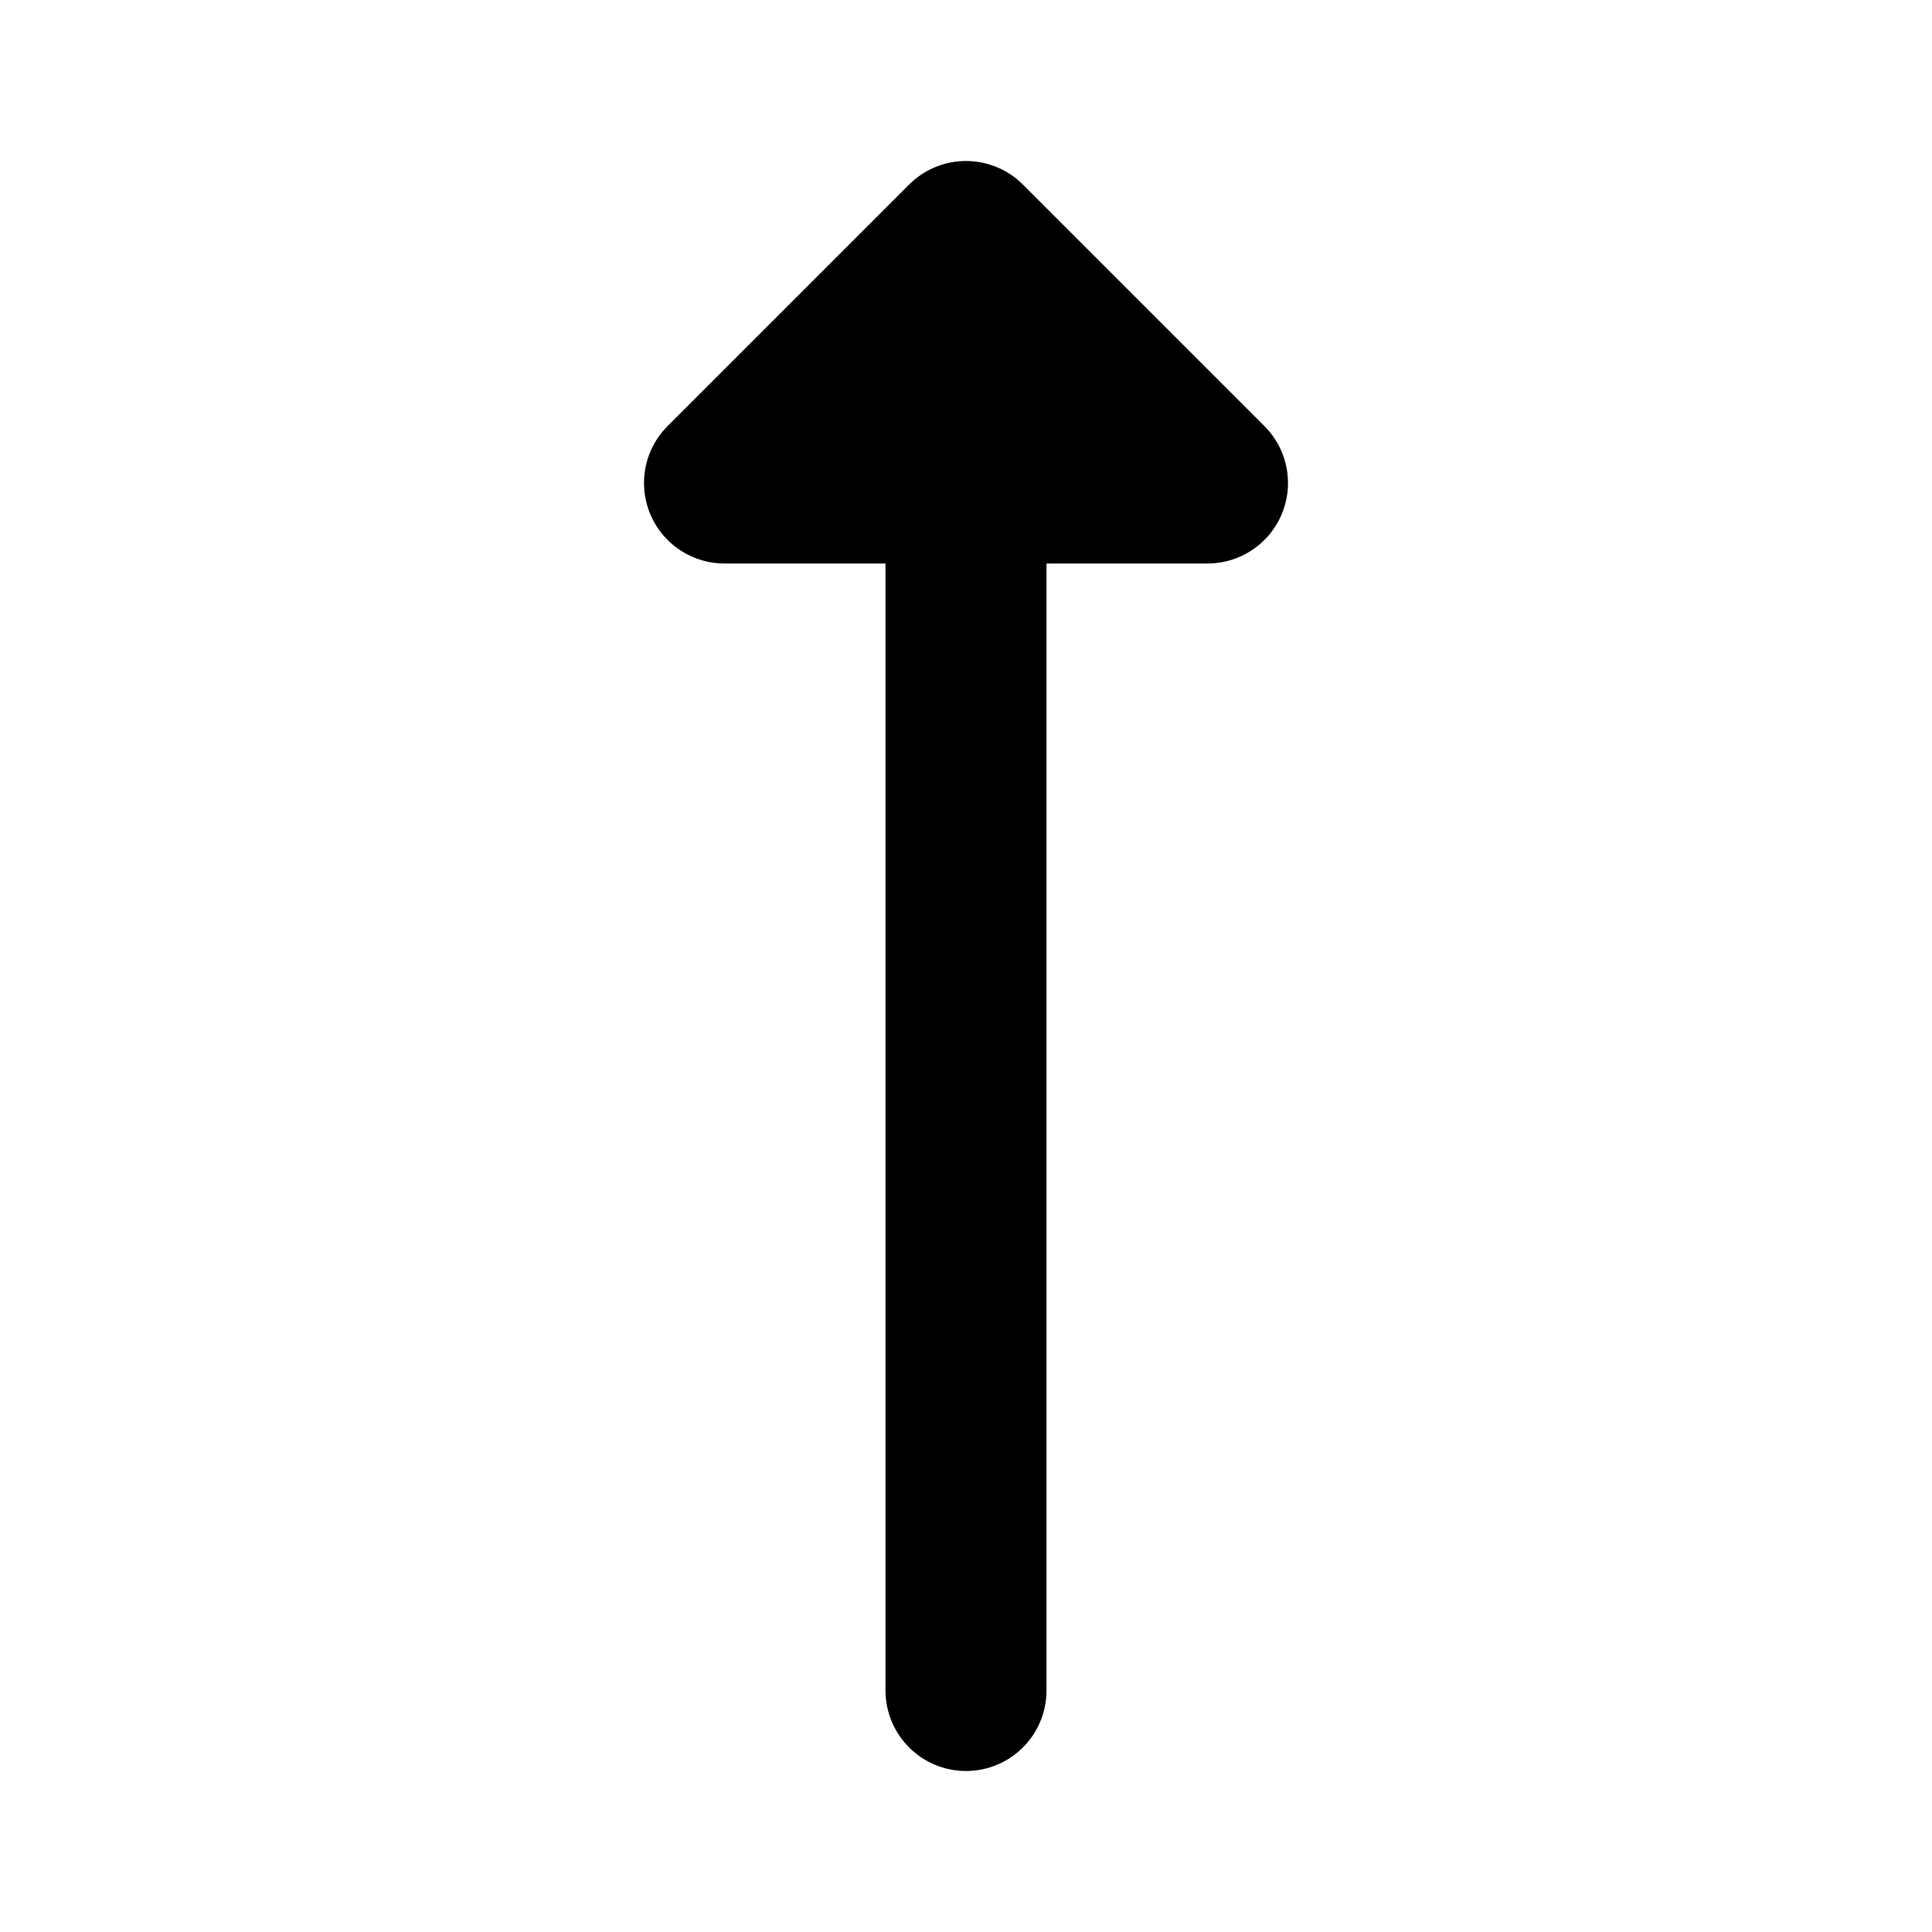
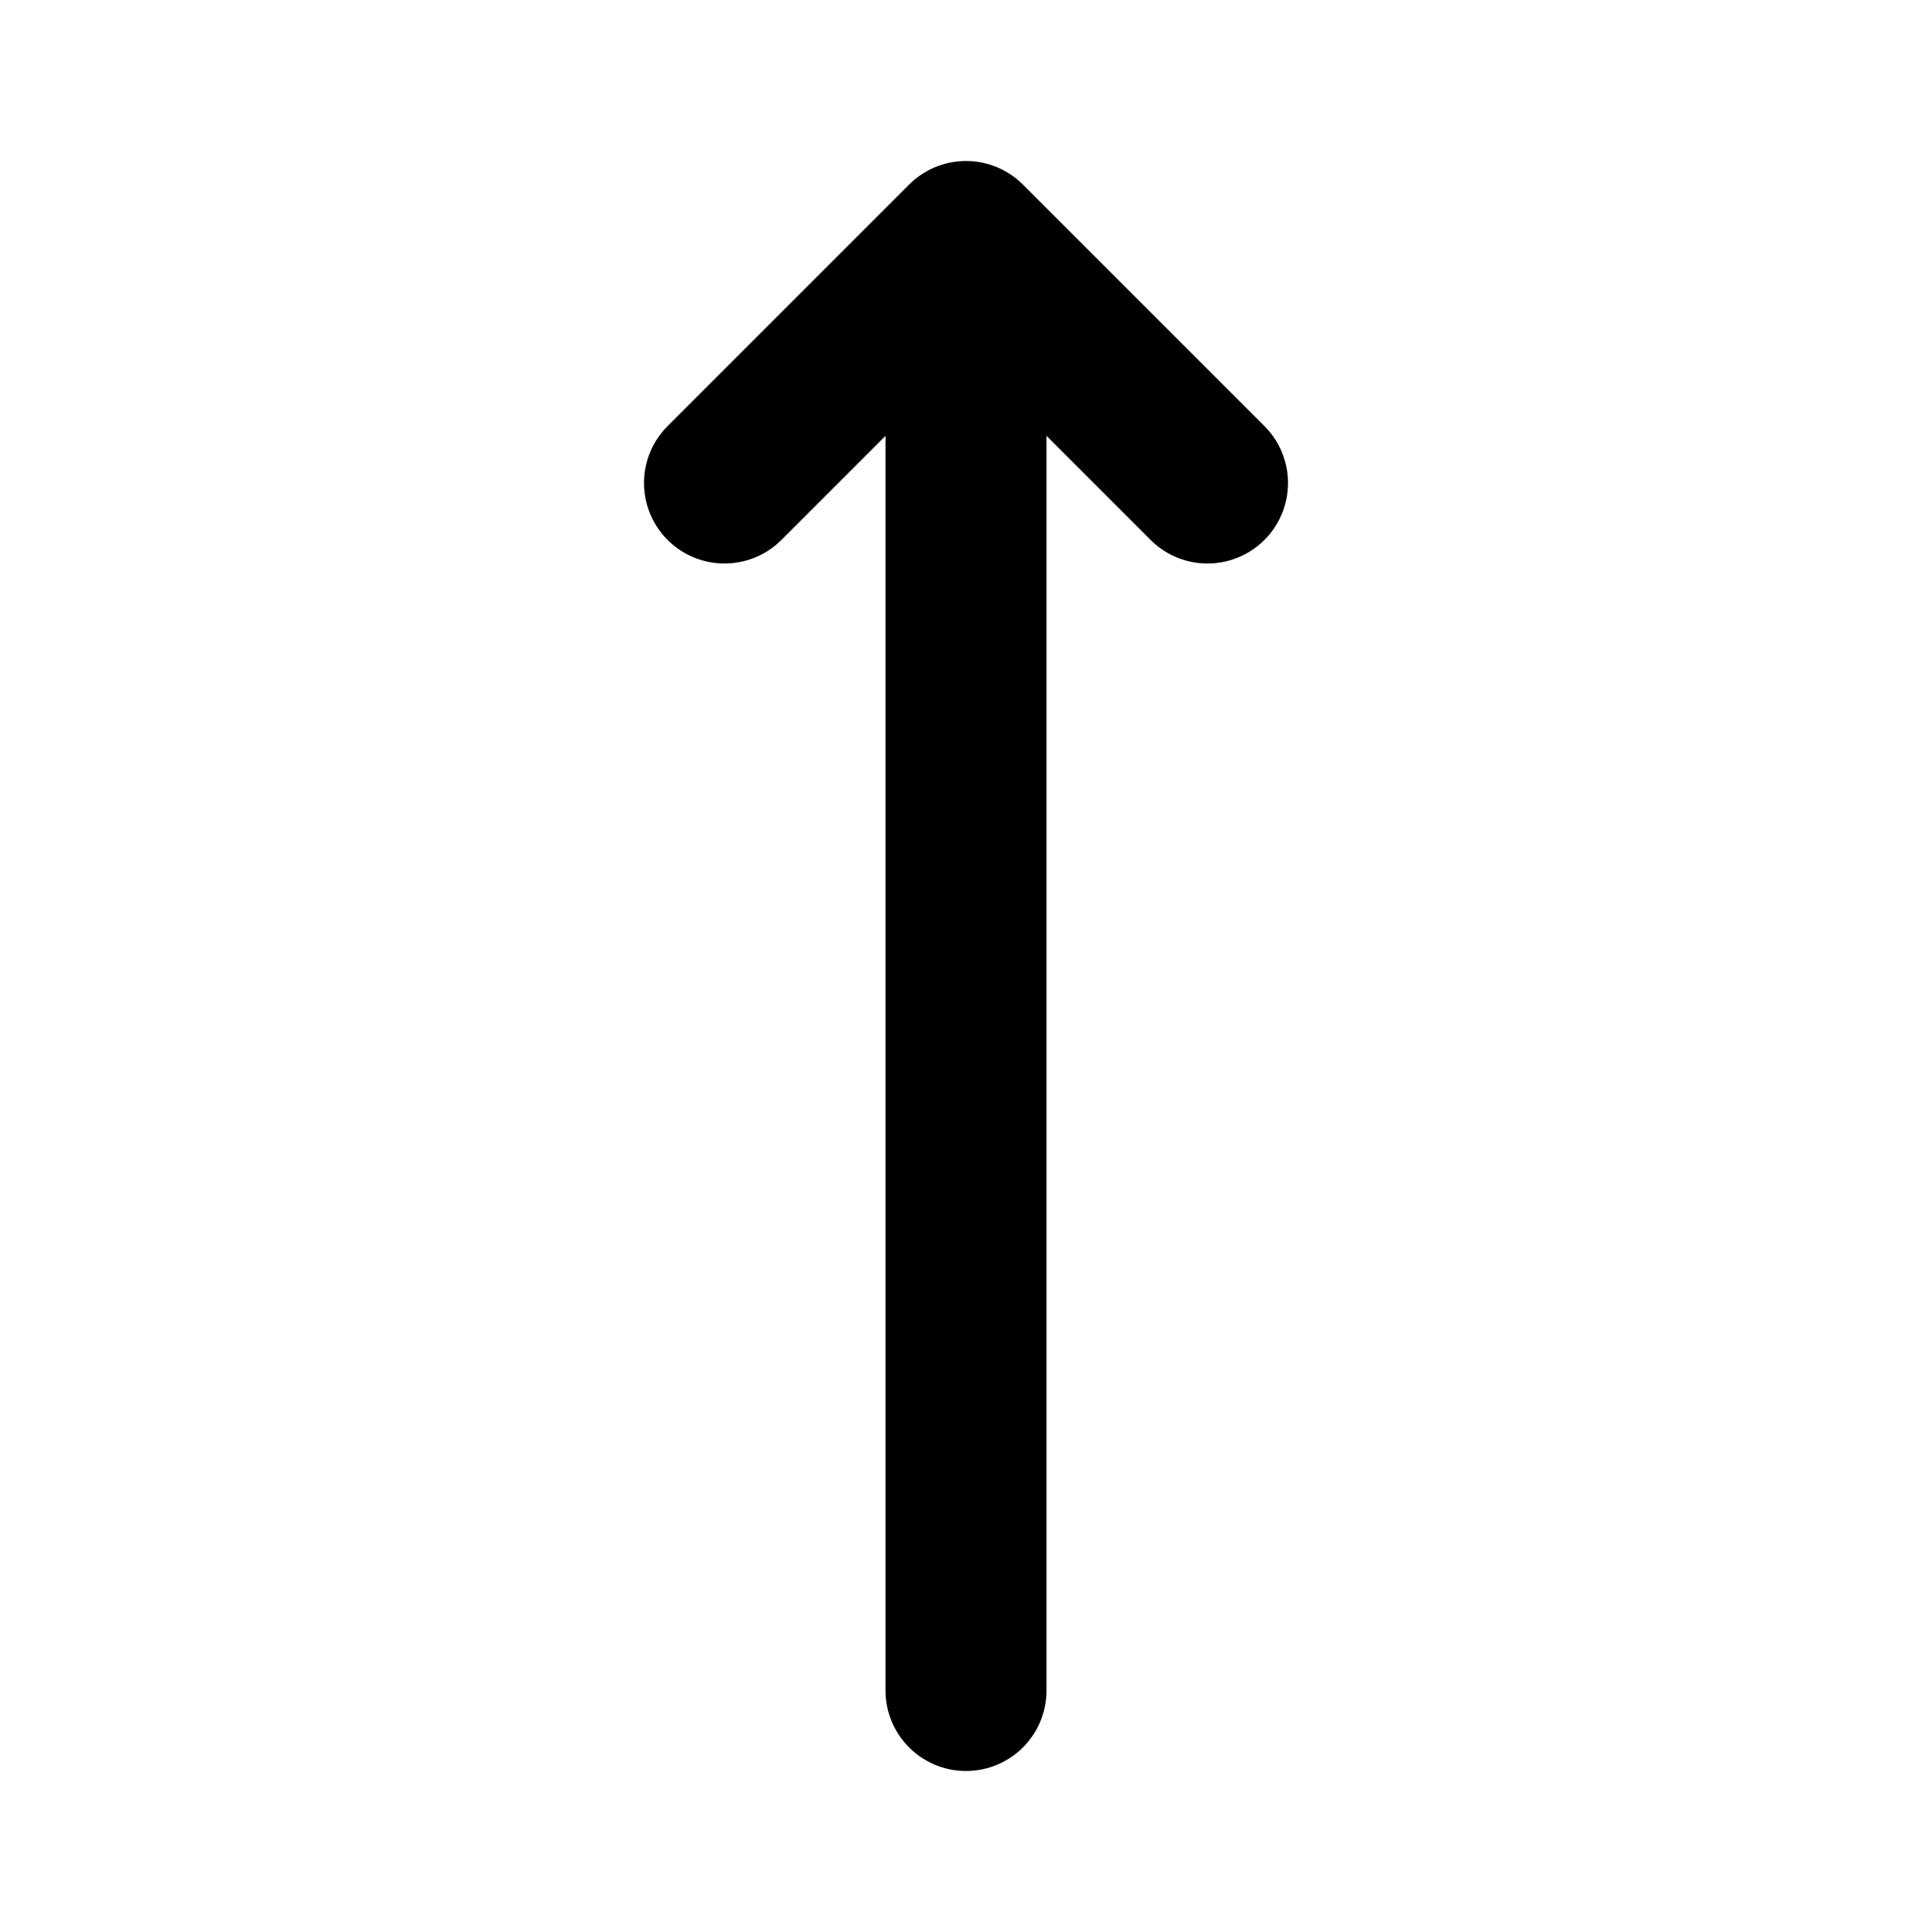
<svg xmlns="http://www.w3.org/2000/svg" class="i i-arrow-up-long" viewBox="0 0 24 24" fill="none" stroke="currentColor" stroke-width="2" stroke-linecap="round" stroke-linejoin="round">
-   <path d="M12 3 9 6h6l-3-3v18" />
+   <path d="m9 6 3-3 3 3m-3 15V3" />
</svg>
